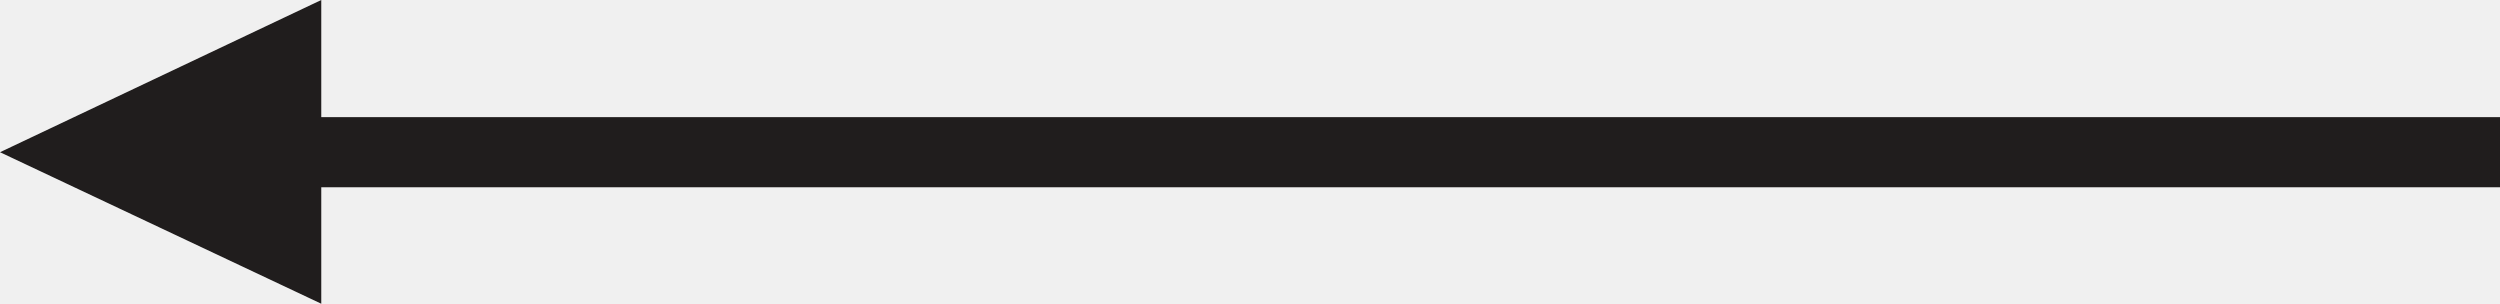
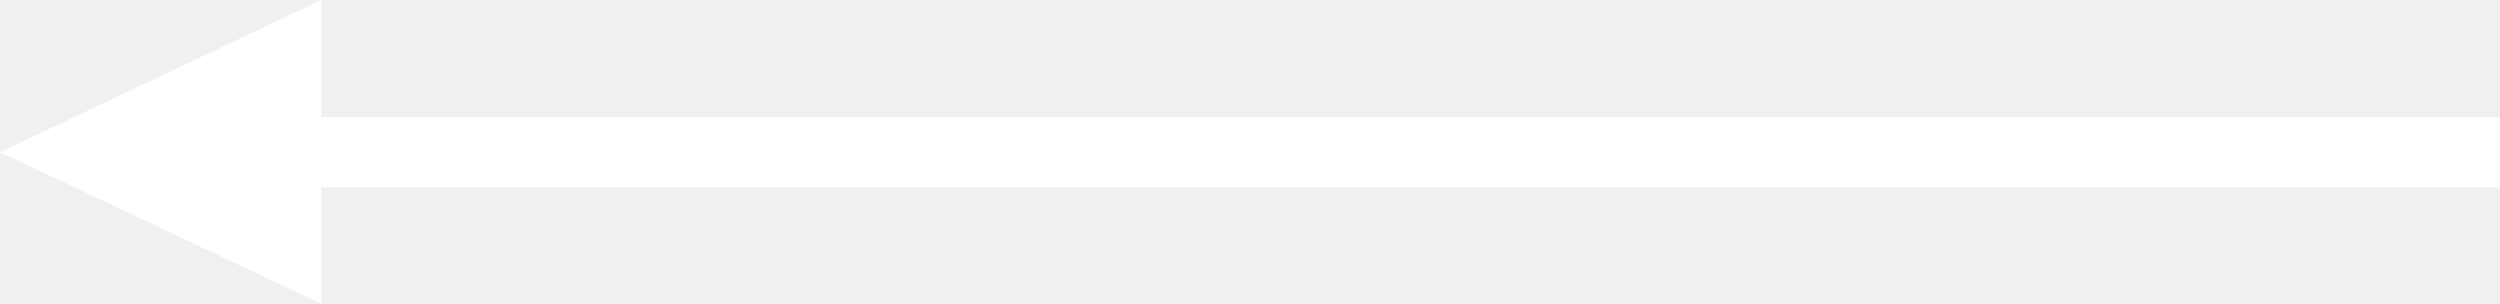
<svg xmlns="http://www.w3.org/2000/svg" id="Livello_1" data-name="Livello 1" width="35.64" height="4.33" viewBox="0 0 35.64 4.33">
-   <polygon points="35.64 1.67 4.58 1.67 4.58 0 0 2.17 4.58 4.33 4.58 2.67 35.64 2.67 35.64 1.67" style="fill:#201d1d" />
+   <polygon points="35.64 1.67 4.58 1.67 4.58 0 0 2.17 4.58 4.33 4.58 2.67 35.64 2.67 35.64 1.67" style="fill:#ffffff" />
</svg>
